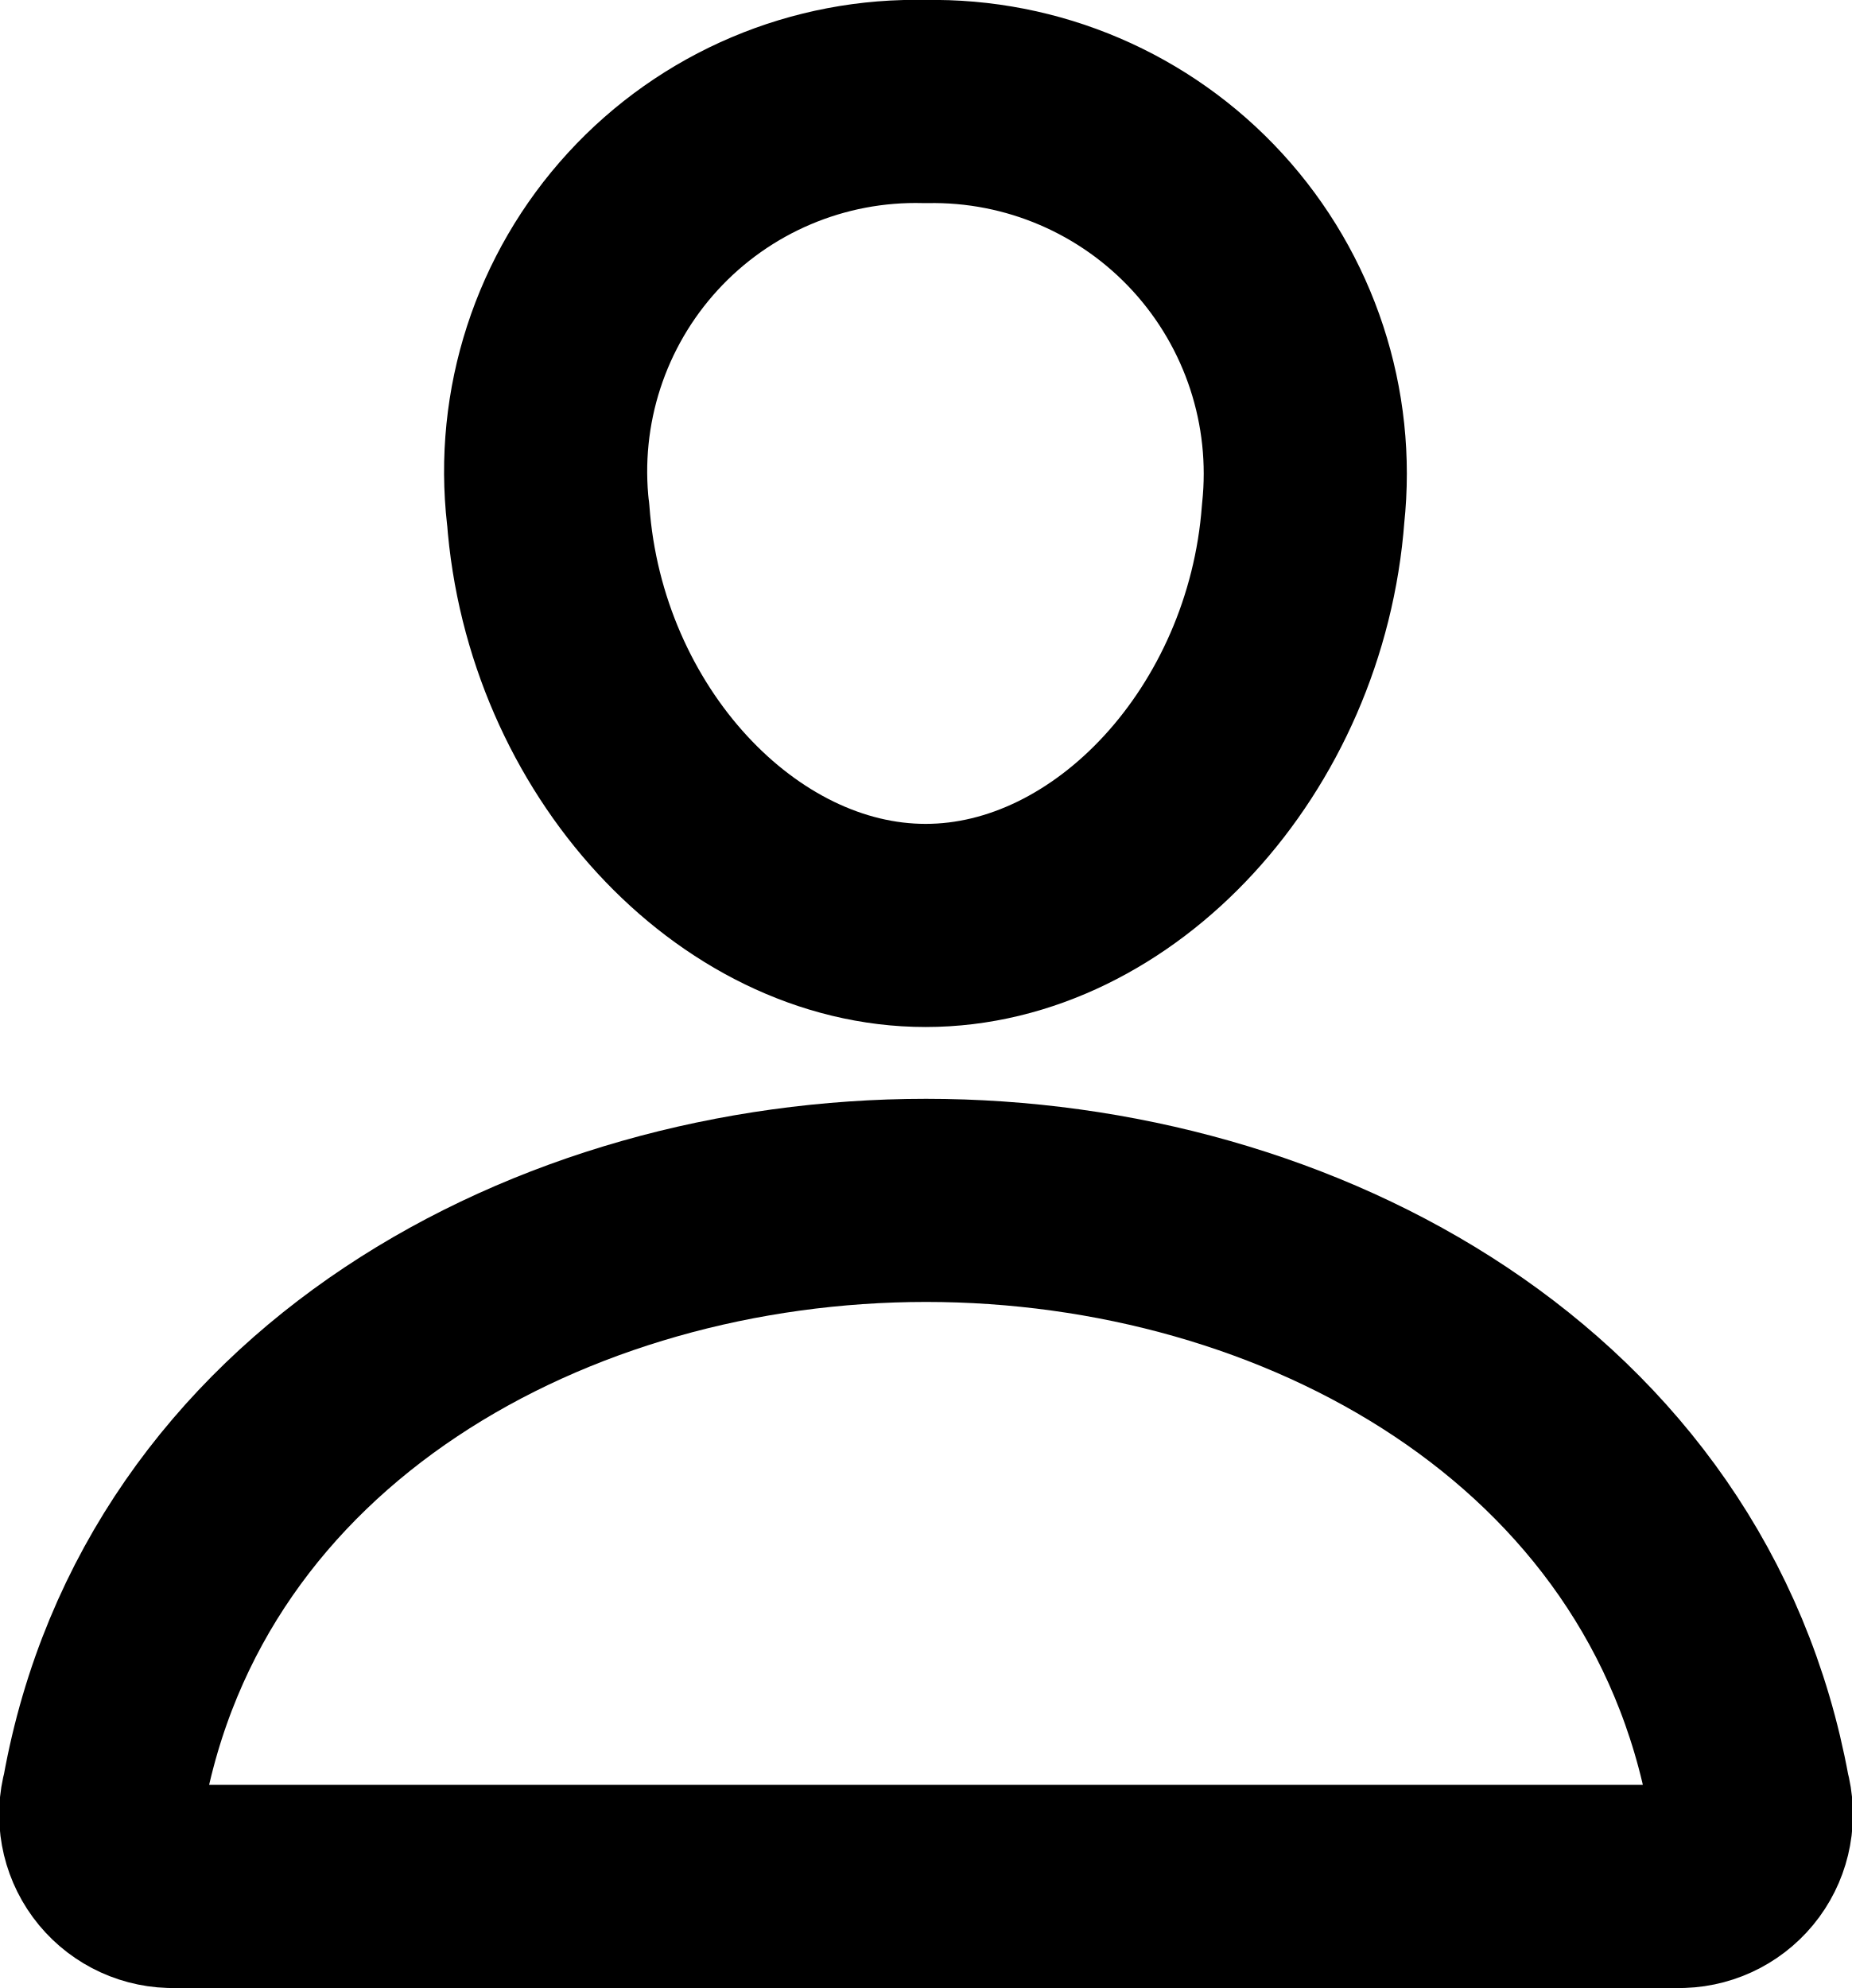
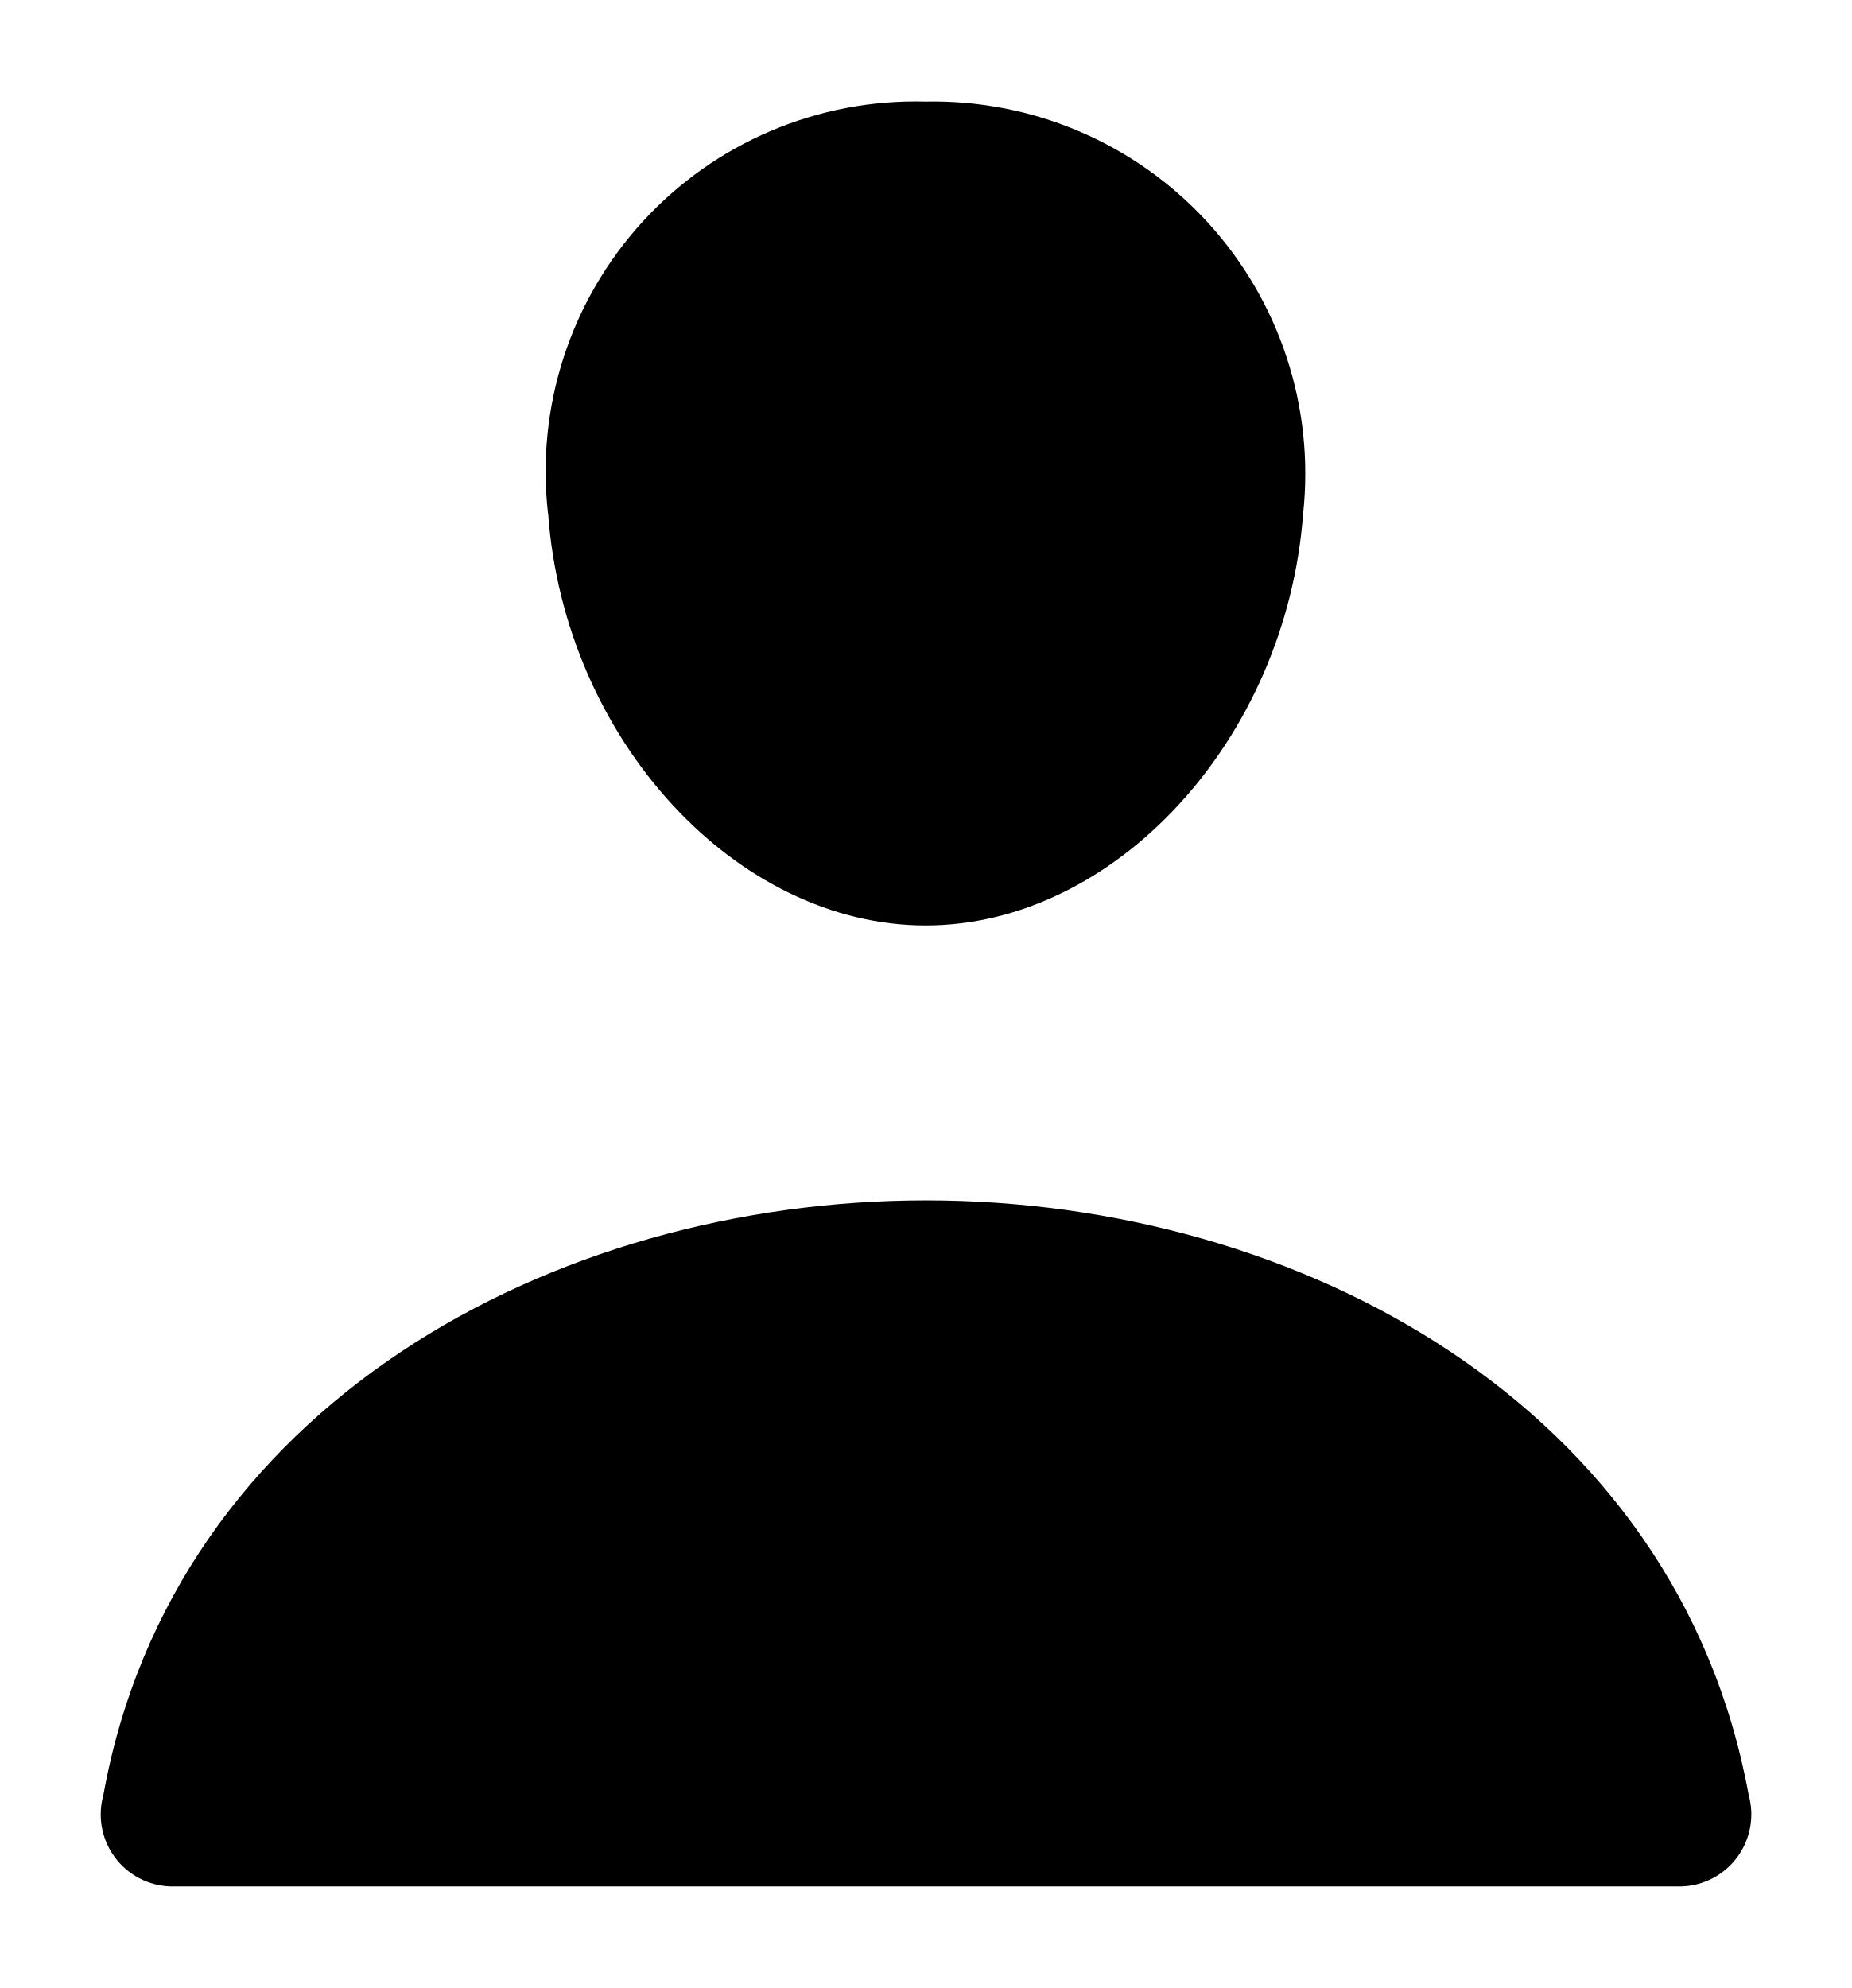
<svg xmlns="http://www.w3.org/2000/svg" width="18.228" height="19.574">
-   <path fill="rgba(0,0,0,0)" stroke="#000" stroke-linecap="round" stroke-linejoin="round" stroke-width="2" d="M1.679 18.574a.709.709 0 0 1-.661-.9c.689-3.827 4.42-5.855 8.1-5.855s7.4 2.028 8.1 5.855a.71.71 0 0 1-.661.9zM5.396 5.056A3.643 3.643 0 0 1 9.114 1a3.664 3.664 0 0 1 3.717 4.056c-.167 2.233-1.858 4.056-3.717 4.056S5.558 7.289 5.397 5.056z" />
+   <path d="M1.679 18.574a.709.709 0 0 1-.661-.9c.689-3.827 4.42-5.855 8.1-5.855s7.4 2.028 8.1 5.855a.71.71 0 0 1-.661.9zM5.396 5.056A3.643 3.643 0 0 1 9.114 1a3.664 3.664 0 0 1 3.717 4.056c-.167 2.233-1.858 4.056-3.717 4.056S5.558 7.289 5.397 5.056z" />
</svg>
